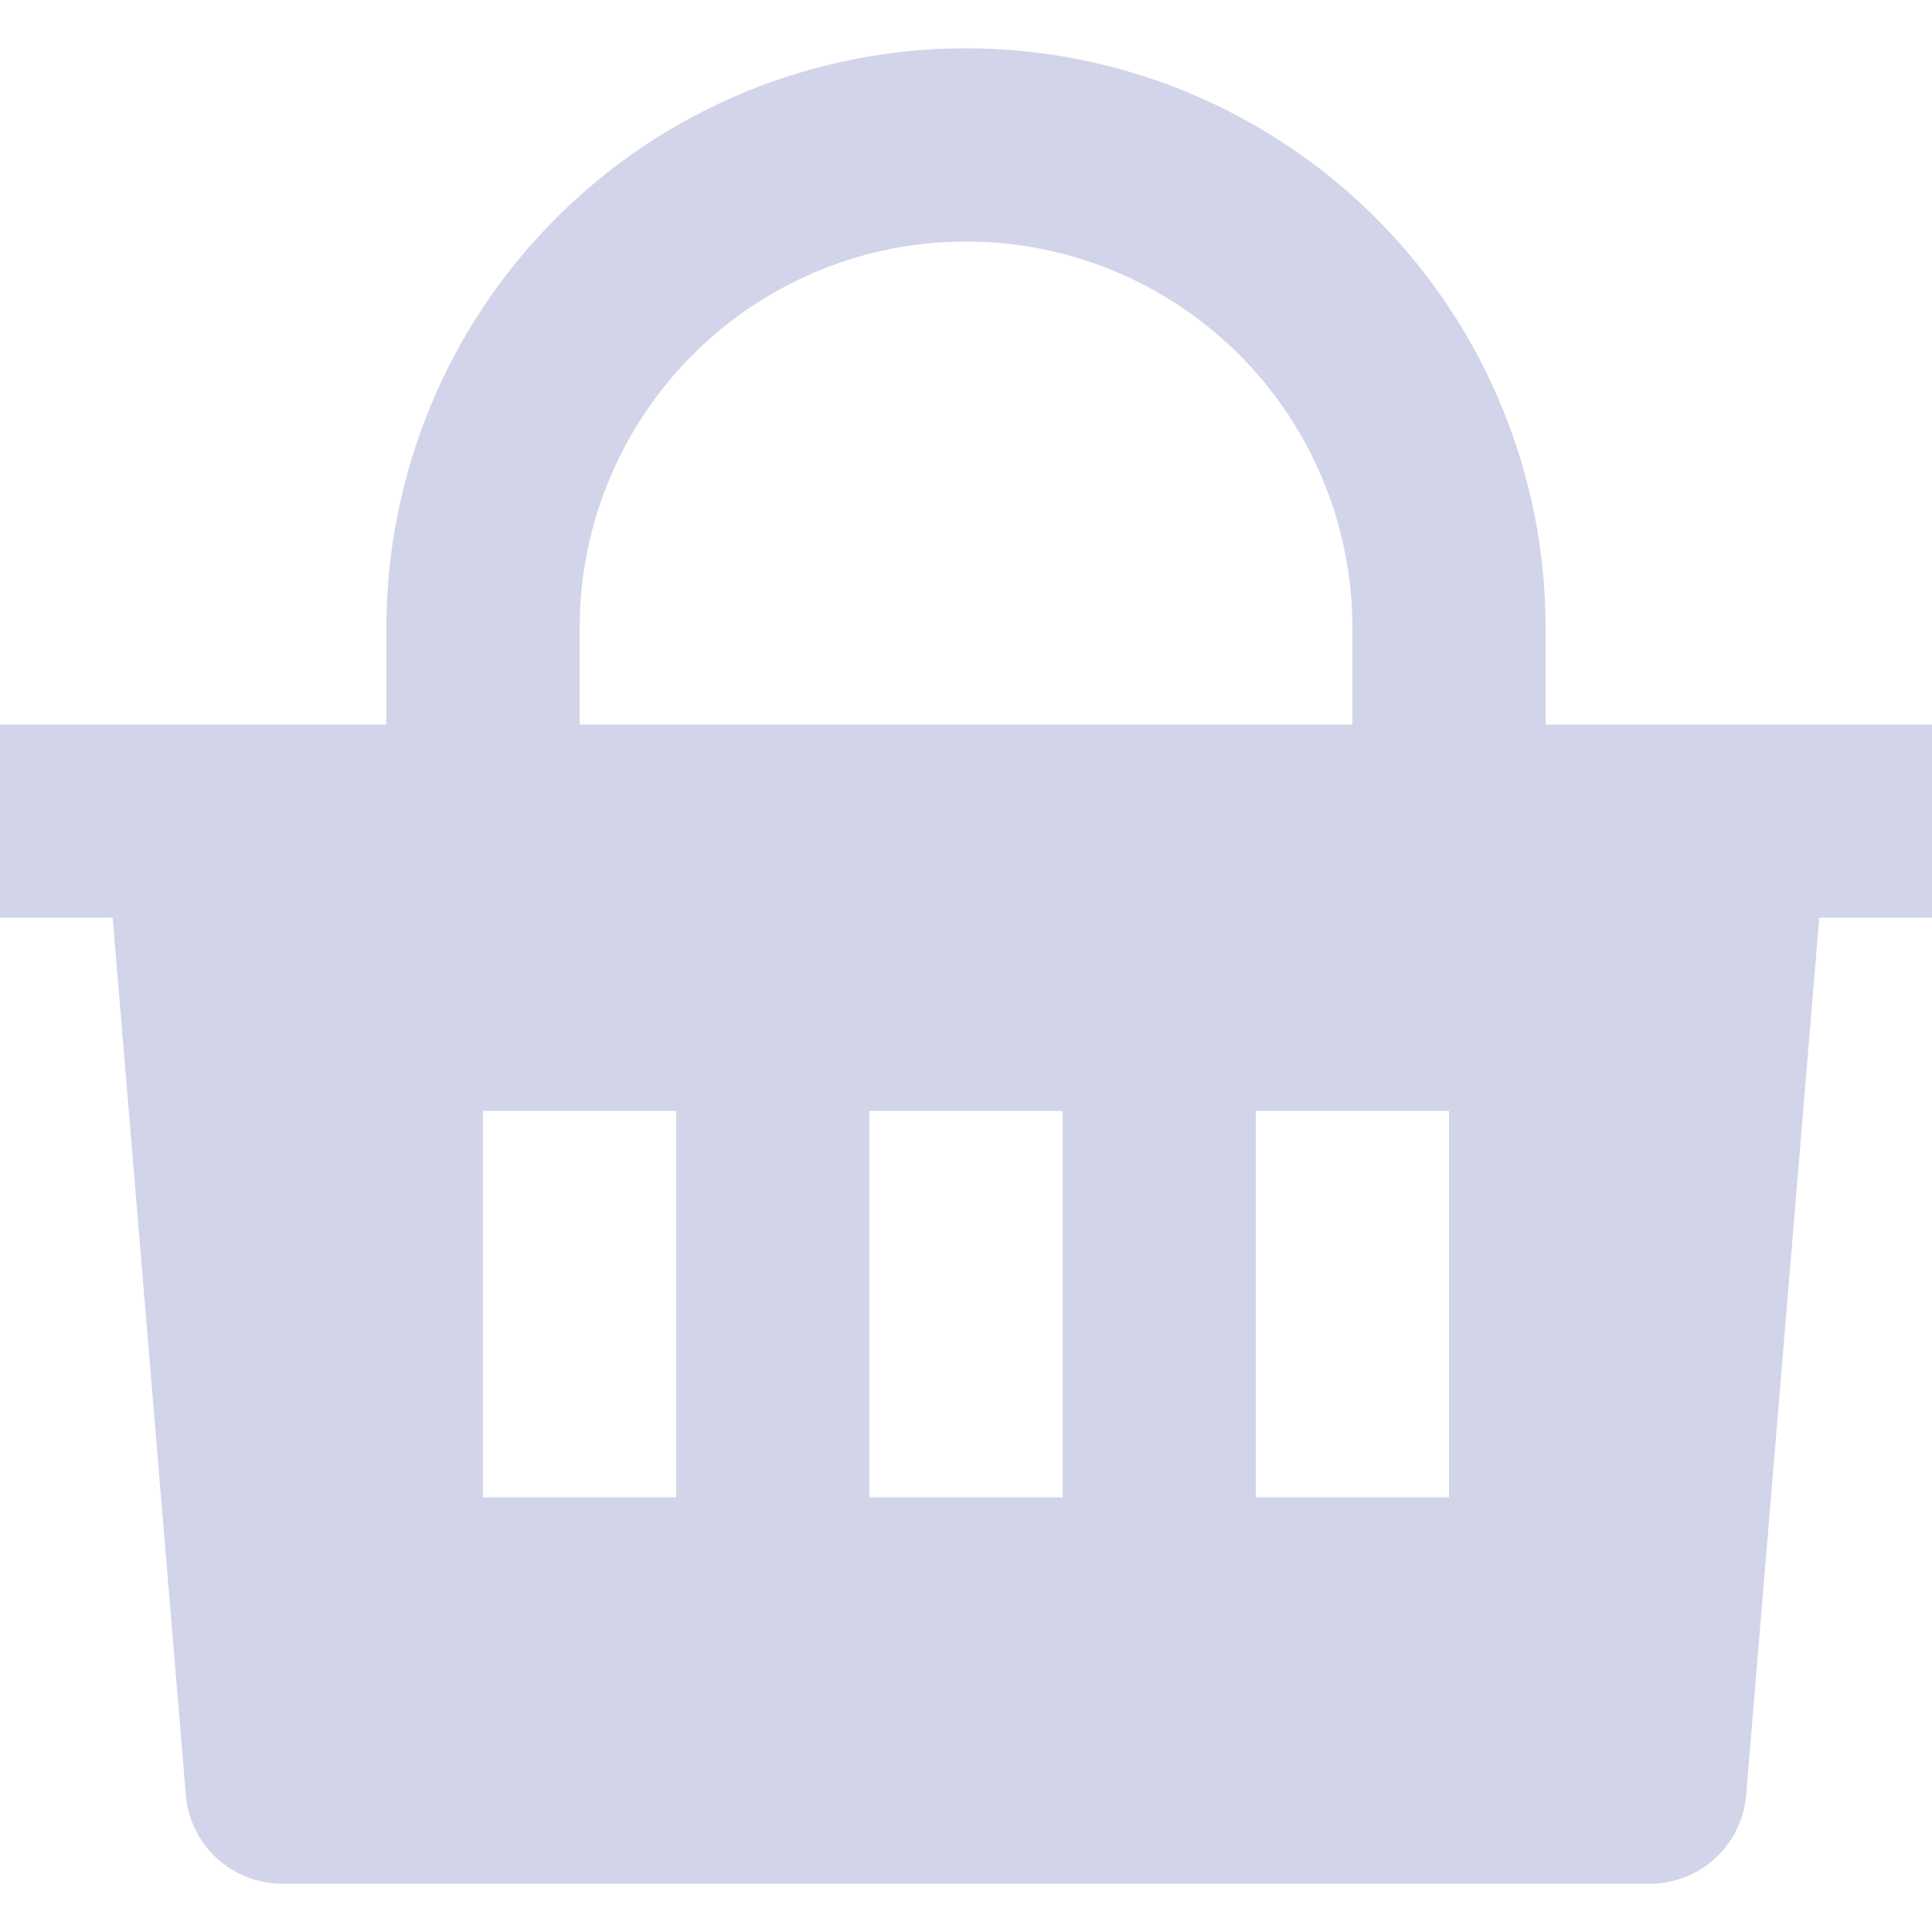
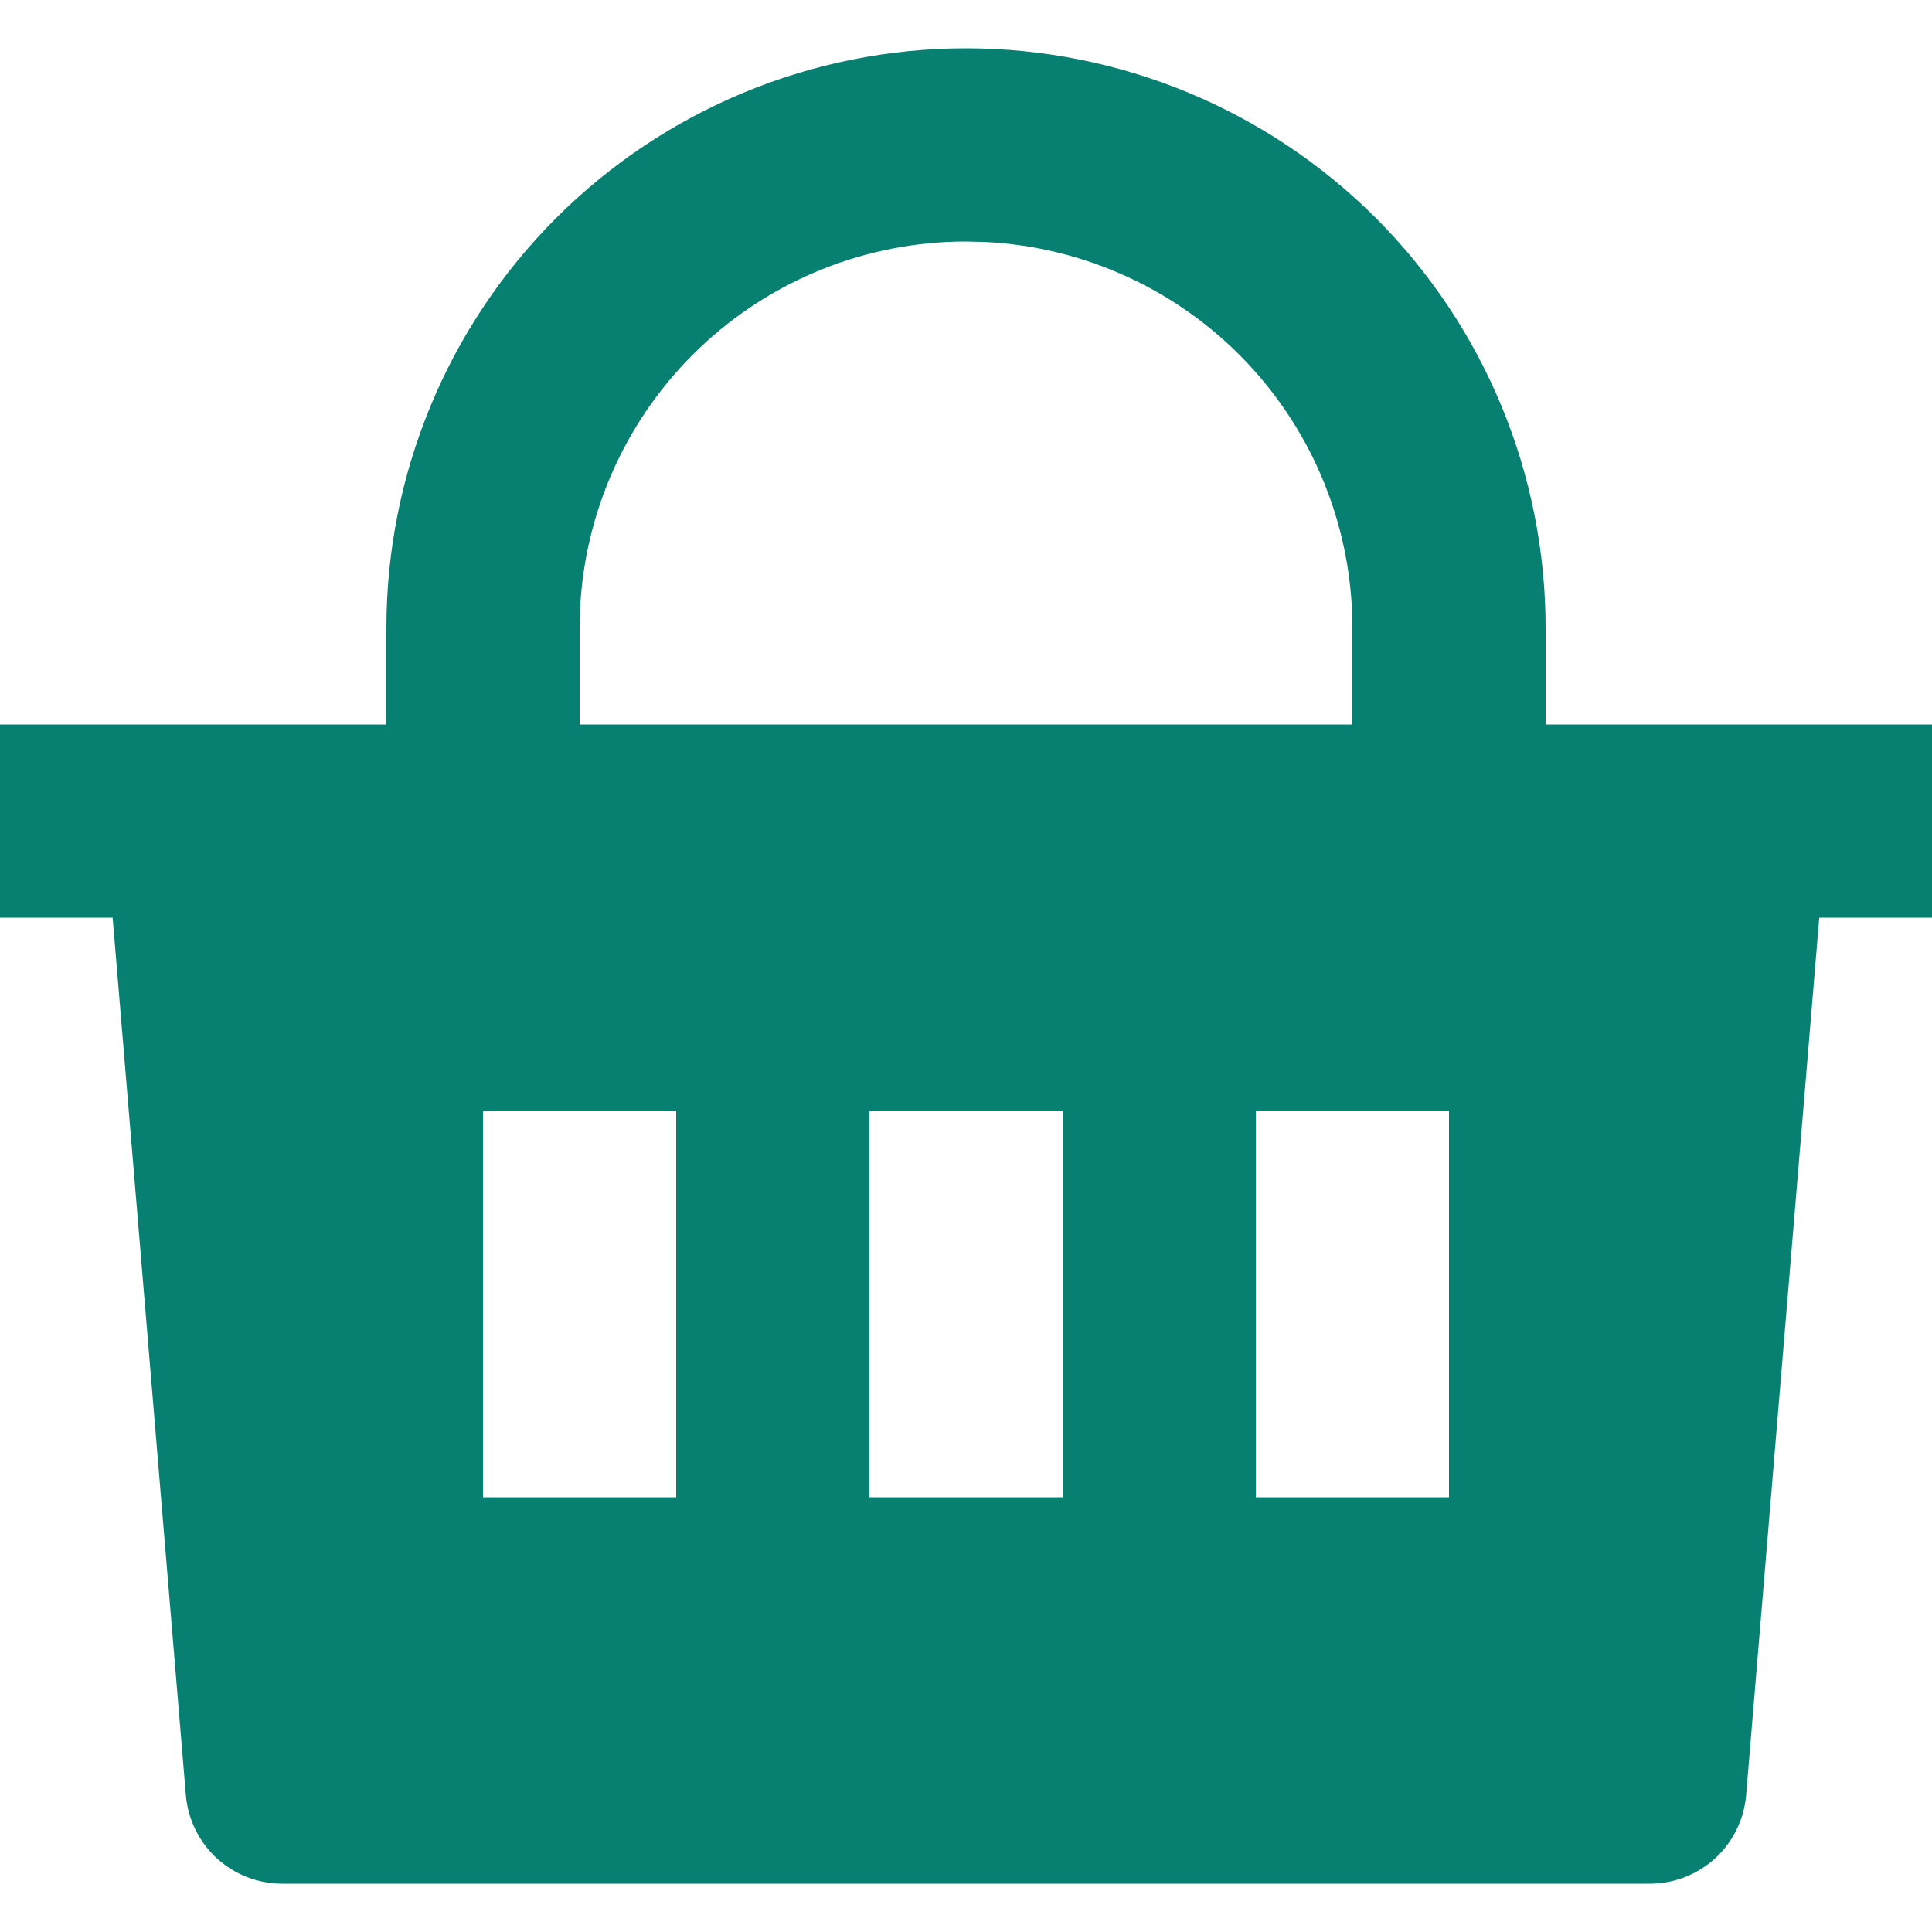
<svg xmlns="http://www.w3.org/2000/svg" width="20" height="20" viewBox="0 0 20 20" fill="none">
-   <path d="M10 0.5C11.591 0.5 13.117 1.132 14.243 2.257C15.368 3.383 16 4.909 16 6.5V7.5H20V9.5H18.833L18.076 18.583C18.055 18.833 17.941 19.066 17.757 19.236C17.572 19.405 17.331 19.5 17.08 19.5H2.92C2.669 19.5 2.428 19.405 2.243 19.236C2.059 19.066 1.945 18.833 1.924 18.583L1.166 9.5H0V7.5H4V6.5C4 4.909 4.632 3.383 5.757 2.257C6.883 1.132 8.409 0.5 10 0.5ZM11 11.5H9V15.5H11V11.5ZM7 11.5H5V15.5H7V11.5ZM15 11.5H13V15.5H15V11.5ZM10 2.5C8.974 2.5 7.987 2.894 7.243 3.602C6.5 4.309 6.056 5.275 6.005 6.3L6 6.5V7.5H14V6.5C14 5.474 13.606 4.487 12.898 3.743C12.191 3 11.225 2.556 10.2 2.505L10 2.5Z" fill="#D2D4E9" />
+   <path d="M10 0.5C11.591 0.5 13.117 1.132 14.243 2.257C15.368 3.383 16 4.909 16 6.5V7.5H20V9.5H18.833L18.076 18.583C18.055 18.833 17.941 19.066 17.757 19.236C17.572 19.405 17.331 19.5 17.08 19.5H2.92C2.669 19.5 2.428 19.405 2.243 19.236C2.059 19.066 1.945 18.833 1.924 18.583L1.166 9.5H0V7.5H4V6.5C4 4.909 4.632 3.383 5.757 2.257C6.883 1.132 8.409 0.5 10 0.5ZM11 11.5H9V15.5H11V11.5ZM7 11.5H5V15.5H7V11.5ZM15 11.5H13V15.5H15V11.5ZM10 2.5C8.974 2.5 7.987 2.894 7.243 3.602C6.5 4.309 6.056 5.275 6.005 6.3L6 6.5V7.5H14V6.5C14 5.474 13.606 4.487 12.898 3.743C12.191 3 11.225 2.556 10.2 2.505L10 2.5Z" fill="#078071" />
</svg>
